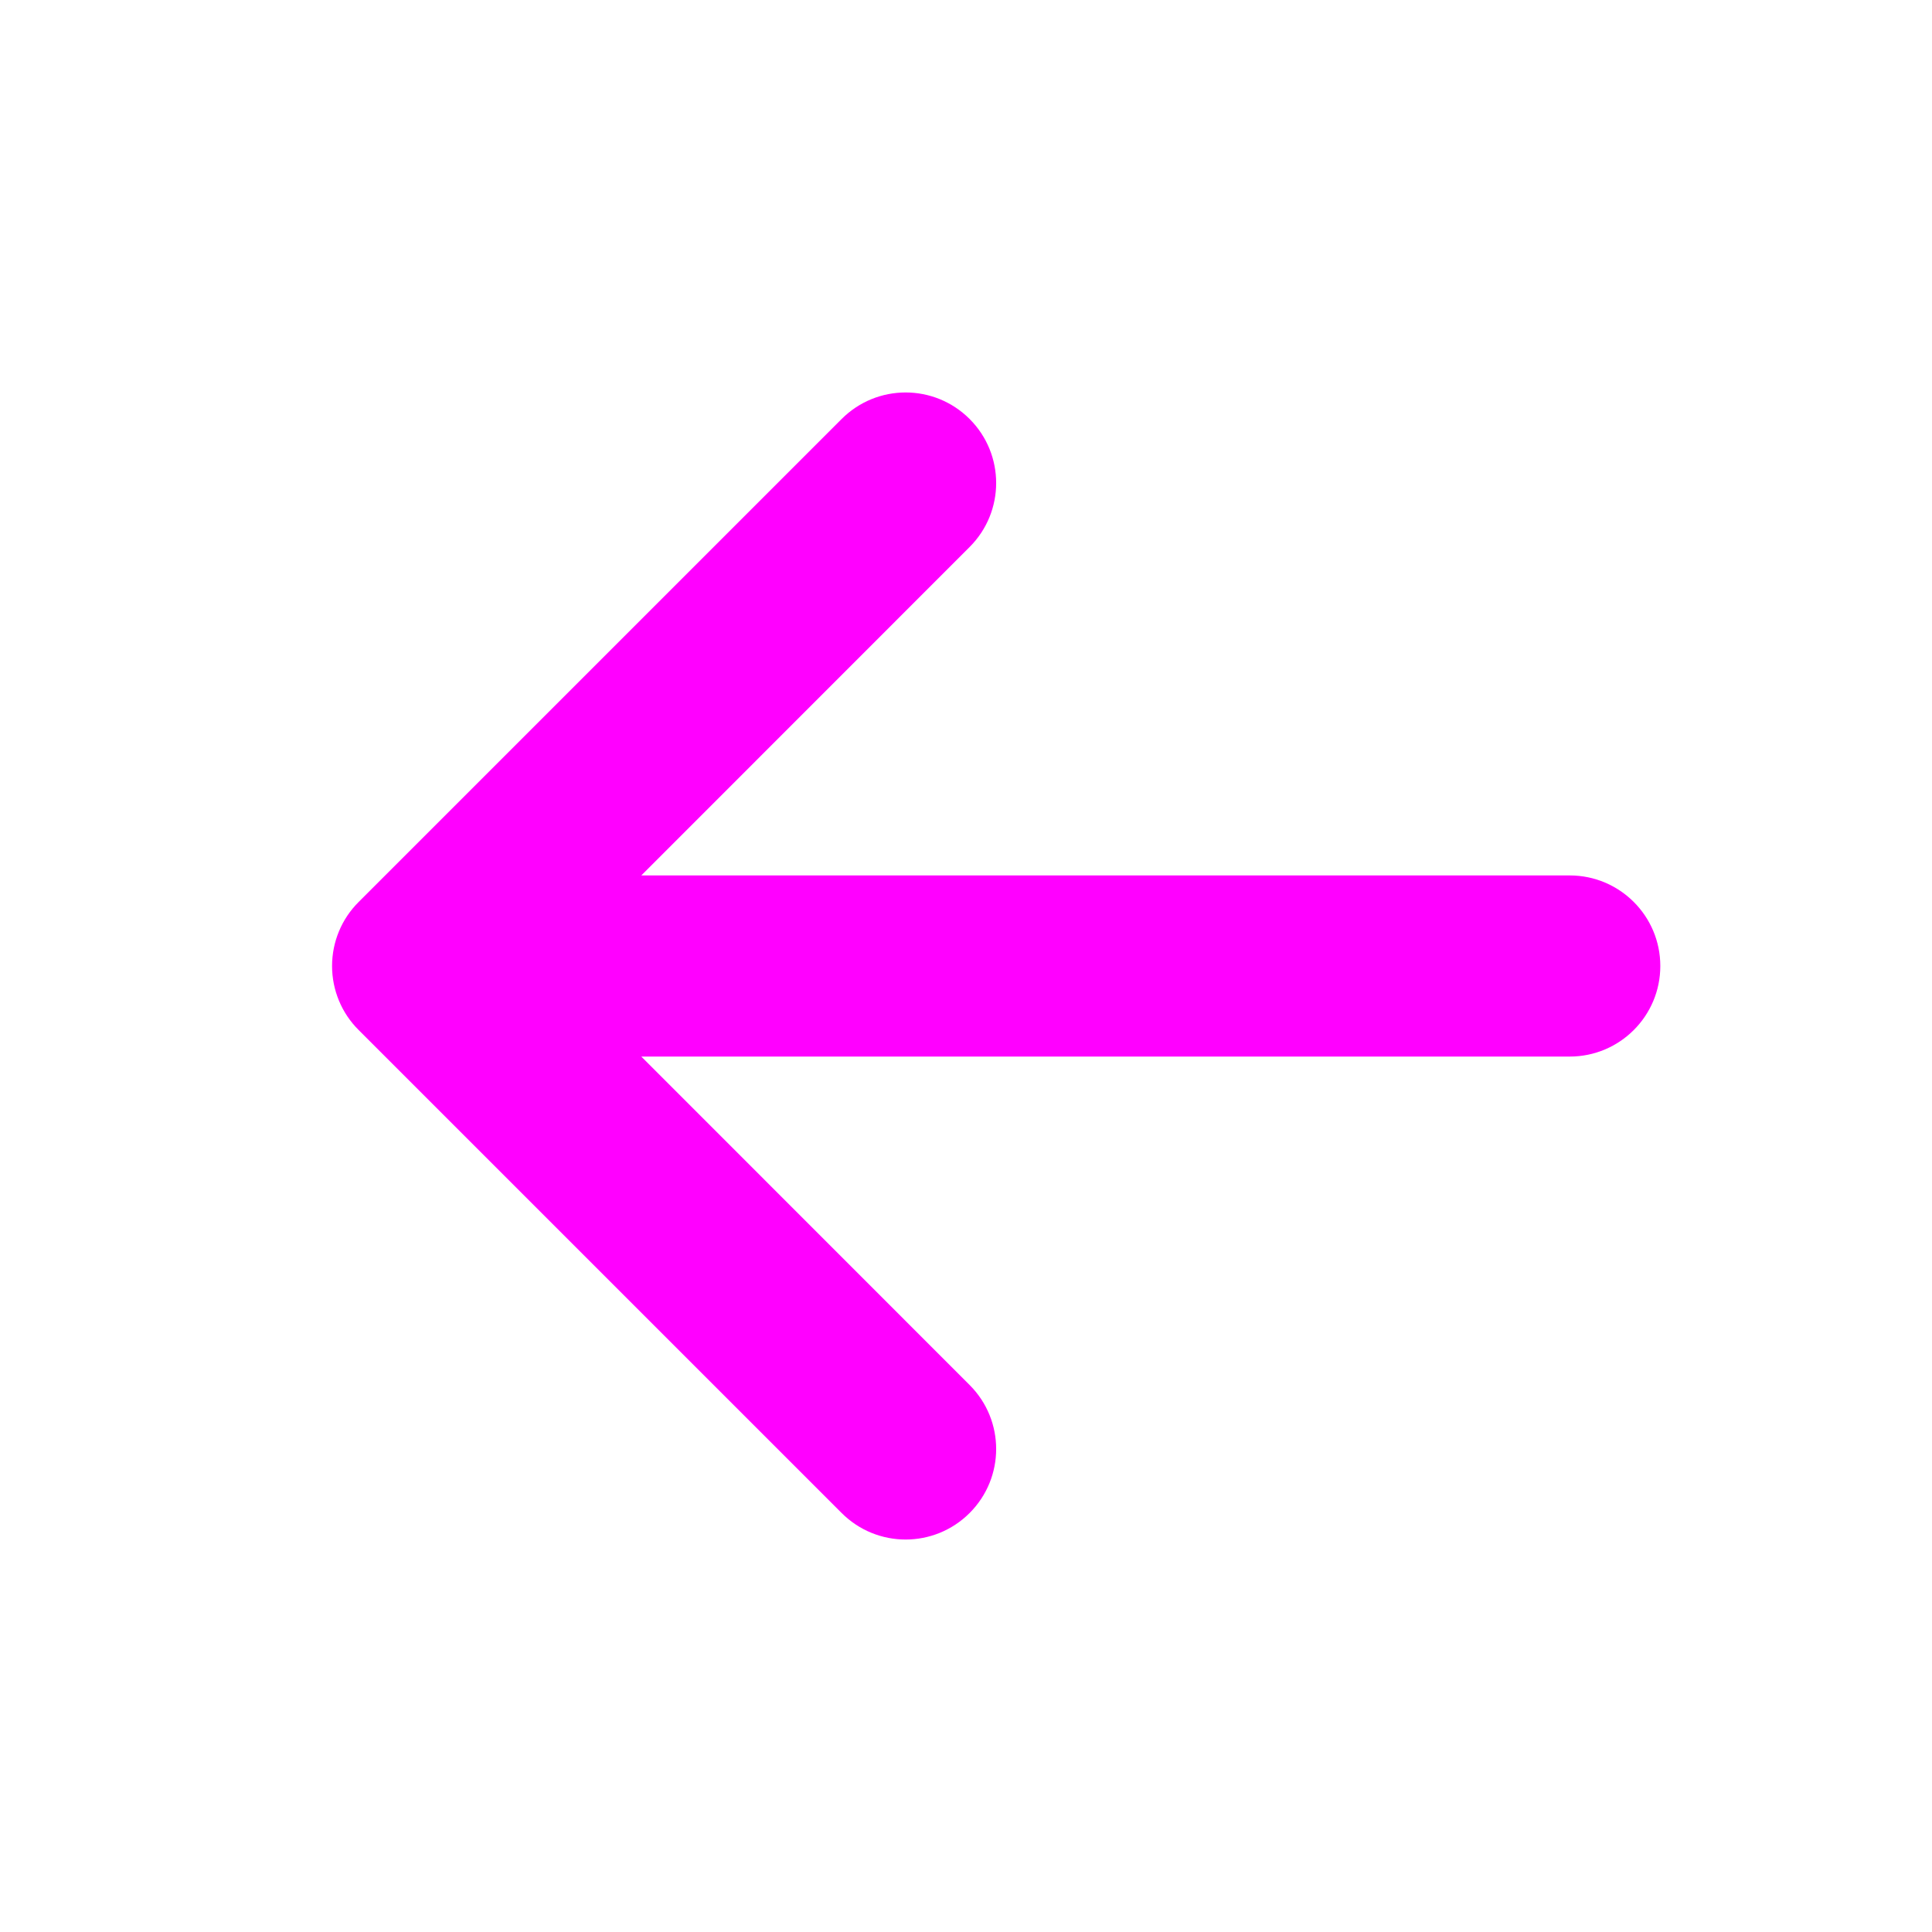
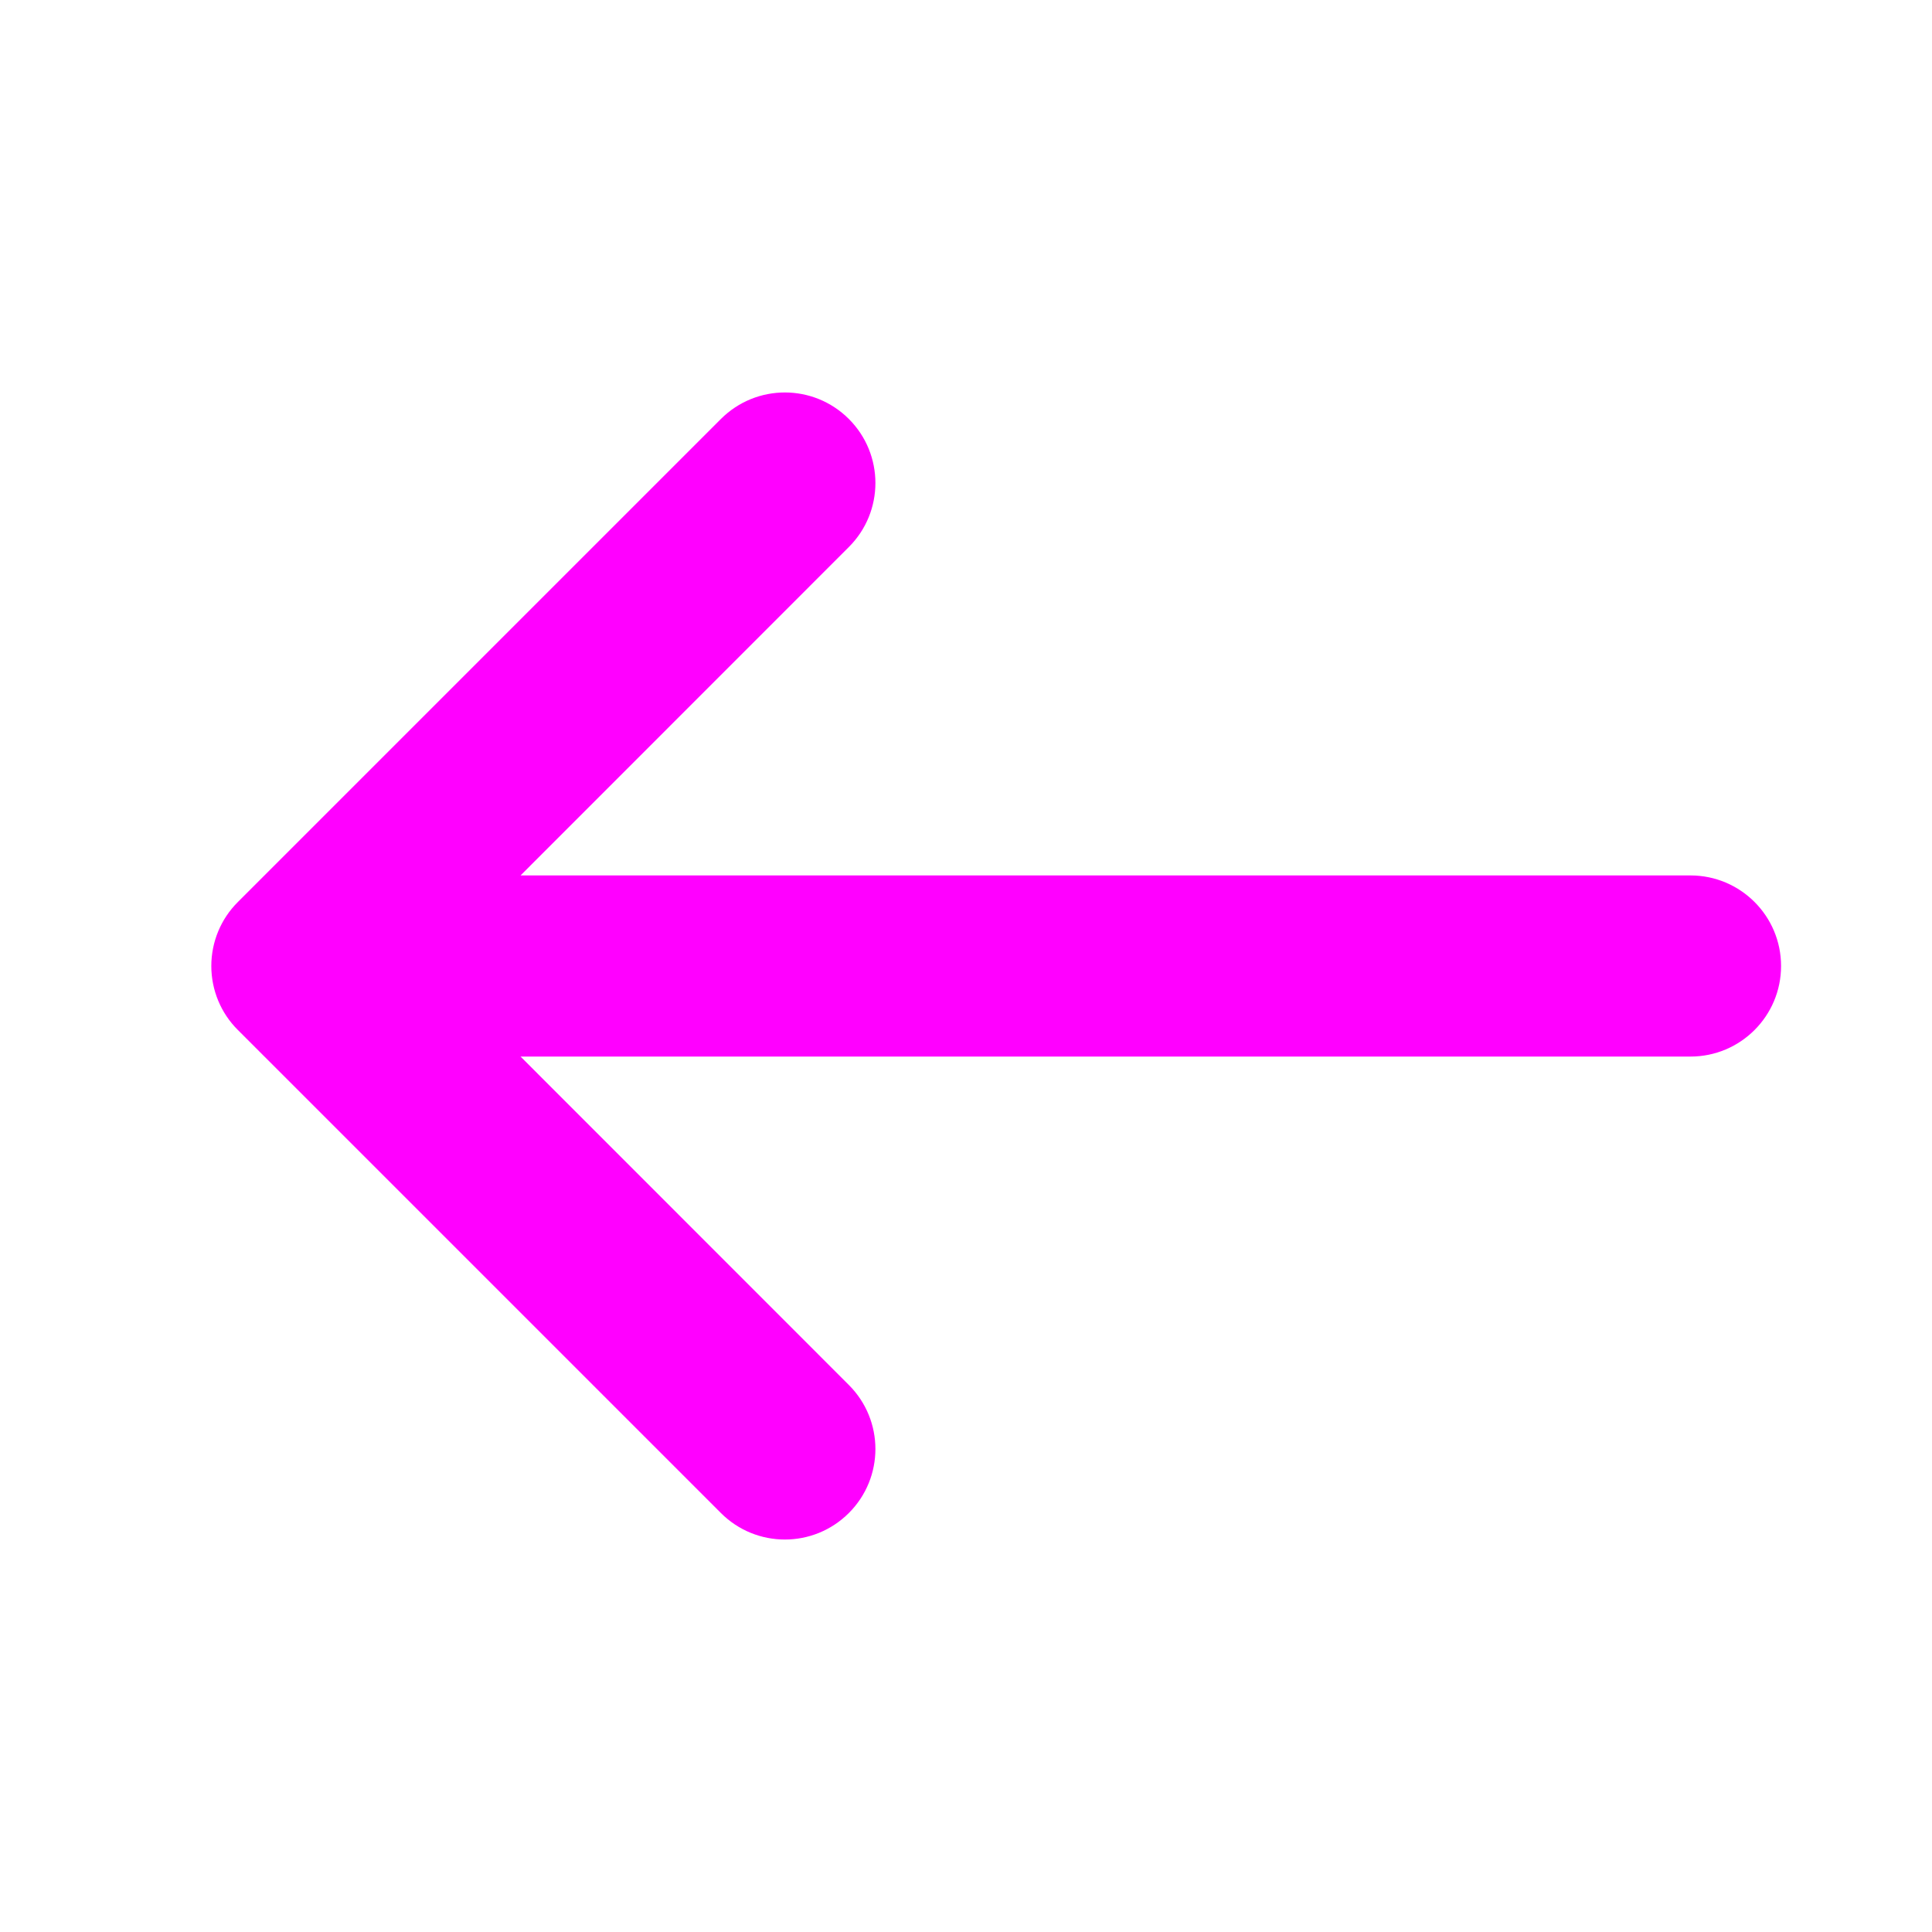
<svg xmlns="http://www.w3.org/2000/svg" width="16" height="16" viewBox="0 0 16 16" fill="none">
-   <path fill-rule="evenodd" clip-rule="evenodd" d="M13.75 8C13.75 8.414 13.414 8.75 13 8.75L5.311 8.75L8.03 11.47C8.323 11.763 8.323 12.237 8.03 12.53C7.737 12.823 7.263 12.823 6.97 12.53L2.97 8.53C2.829 8.39 2.75 8.199 2.75 8C2.75 7.801 2.829 7.61 2.97 7.47L6.97 3.47C7.263 3.177 7.737 3.177 8.03 3.47C8.323 3.763 8.323 4.237 8.03 4.53L5.311 7.25L13 7.25C13.414 7.25 13.75 7.586 13.75 8Z" fill="#FF00FF" />
+   <path fill-rule="evenodd" clip-rule="evenodd" d="M14.75 8C14.75 8.414 14.414 8.75 14 8.75L4.311 8.75L7.03 11.47C7.323 11.763 7.323 12.237 7.03 12.53C6.737 12.823 6.263 12.823 5.97 12.53L1.97 8.53C1.829 8.39 1.75 8.199 1.75 8C1.75 7.801 1.829 7.61 1.97 7.47L5.97 3.47C6.263 3.177 6.737 3.177 7.03 3.47C7.323 3.763 7.323 4.237 7.03 4.53L4.311 7.25L14 7.25C14.414 7.25 14.75 7.586 14.75 8Z" fill="#FF00FF" />
</svg>
